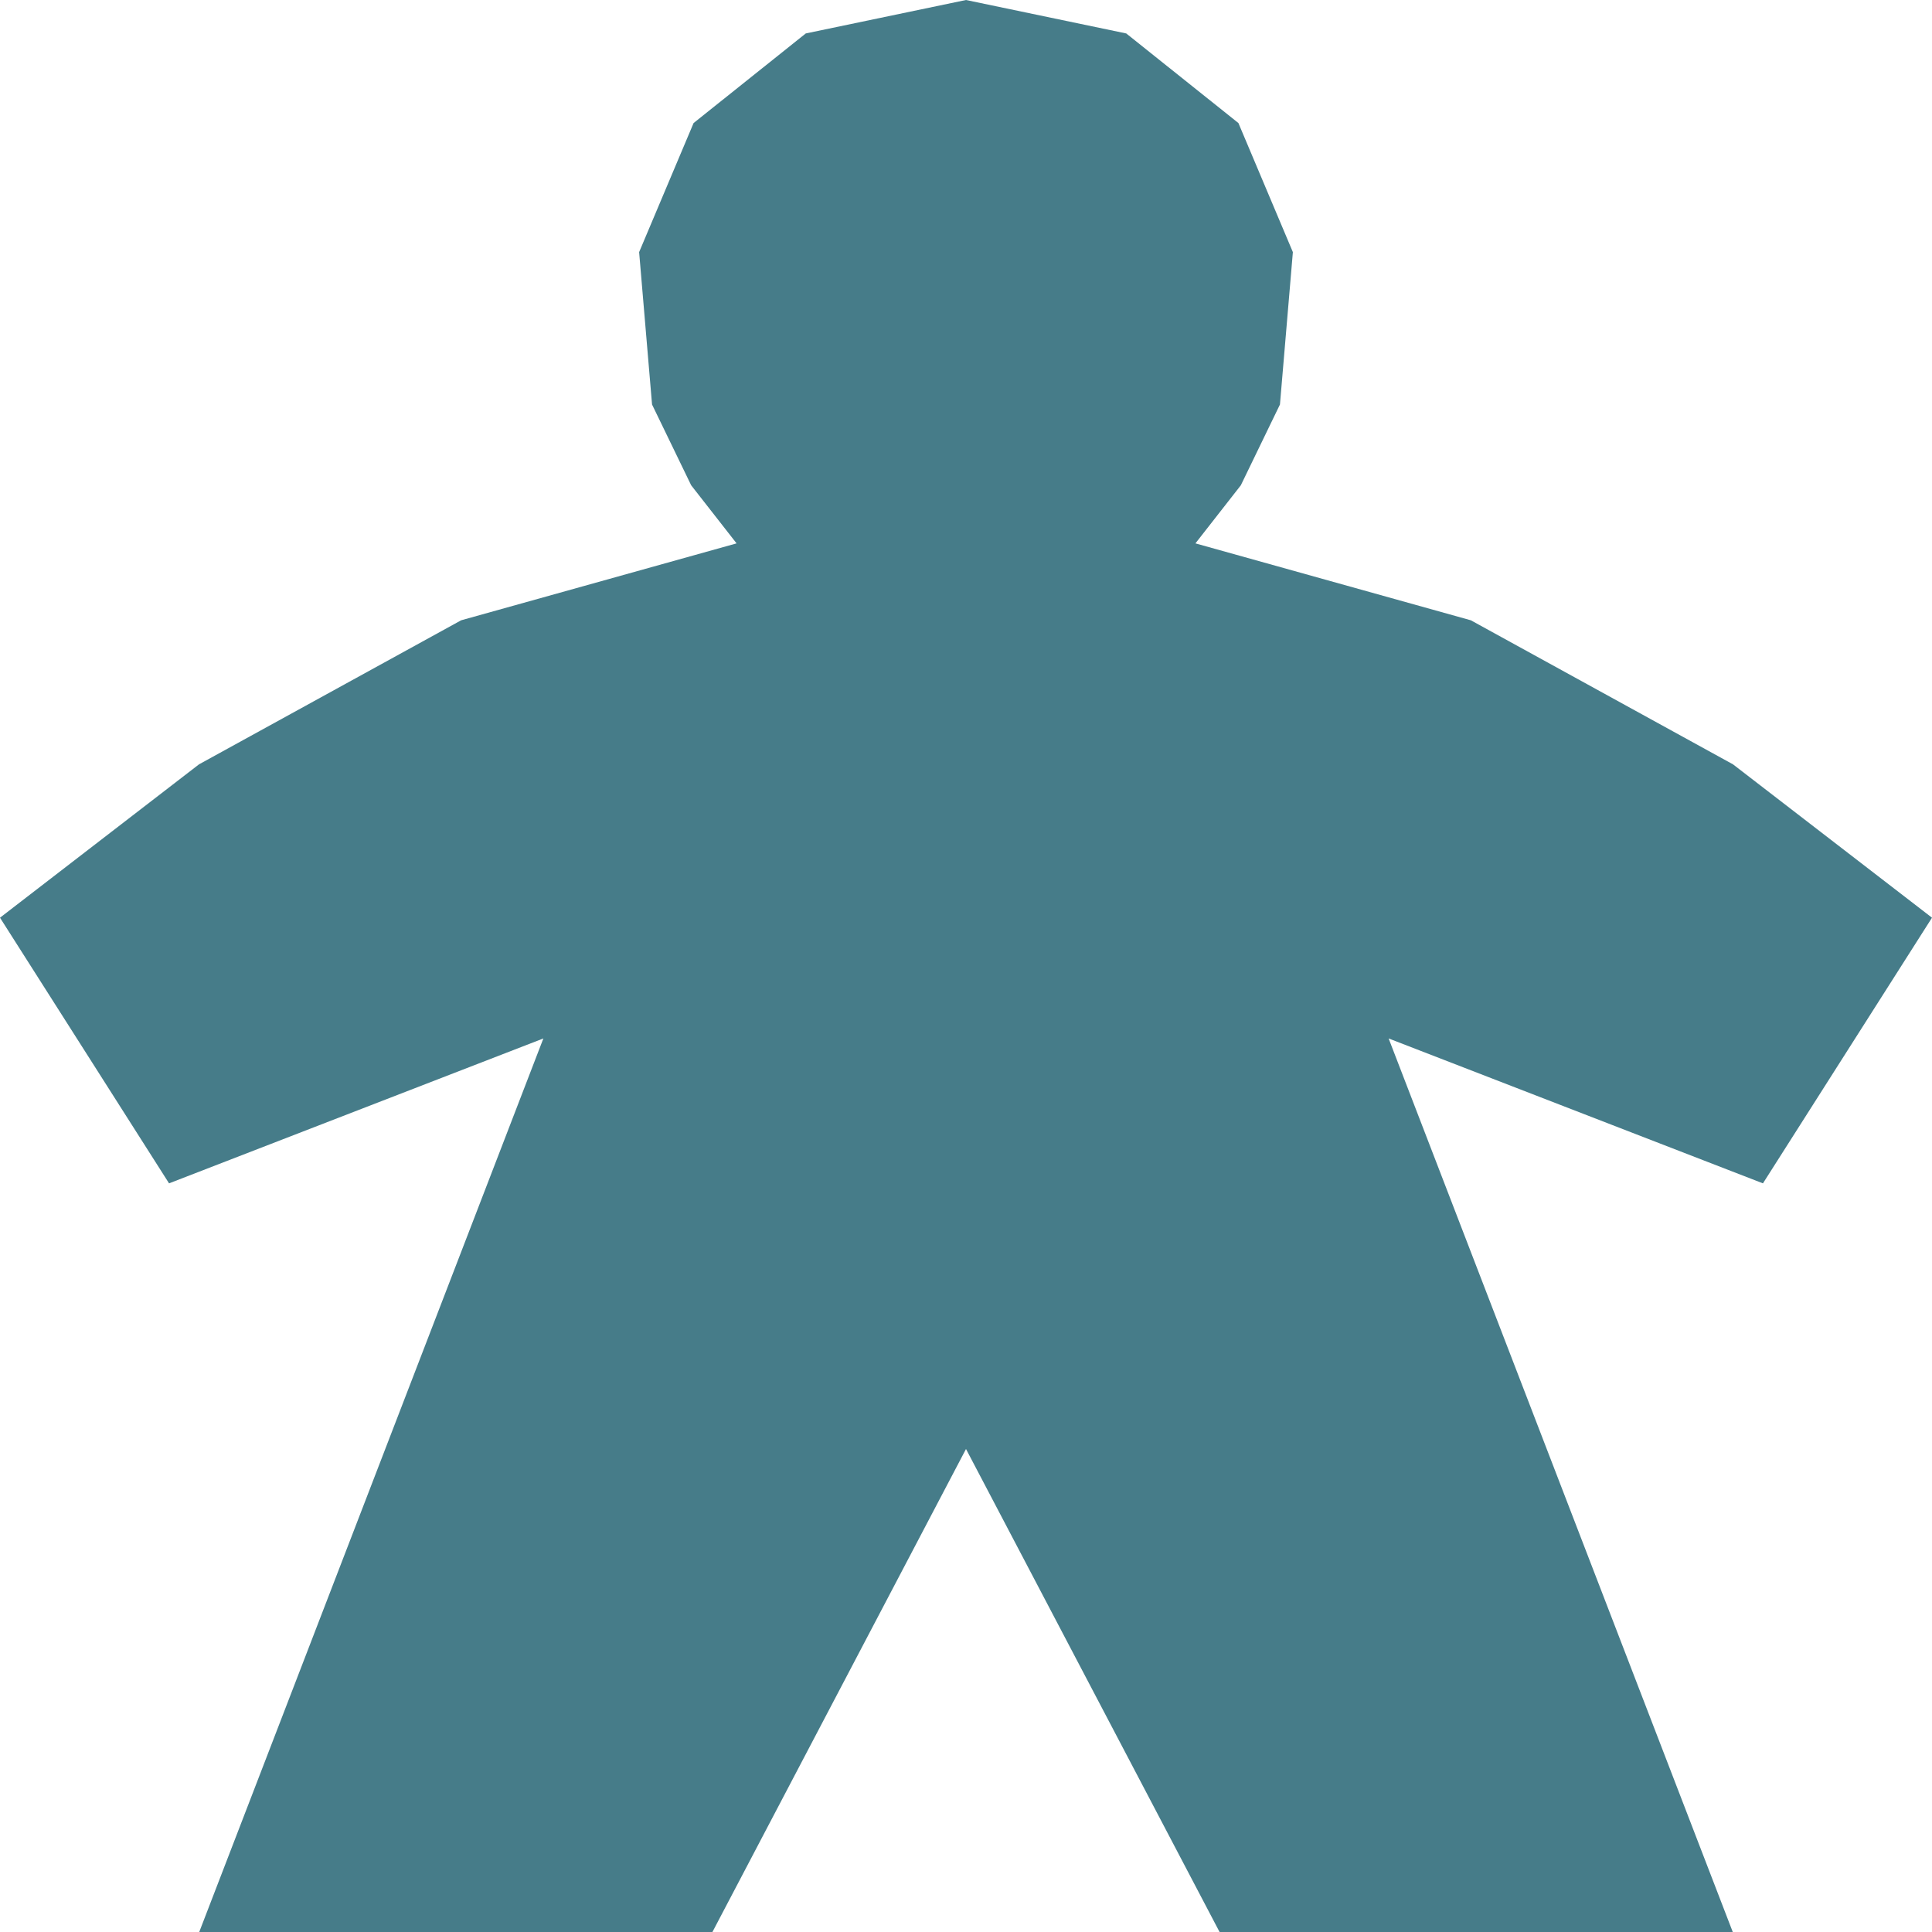
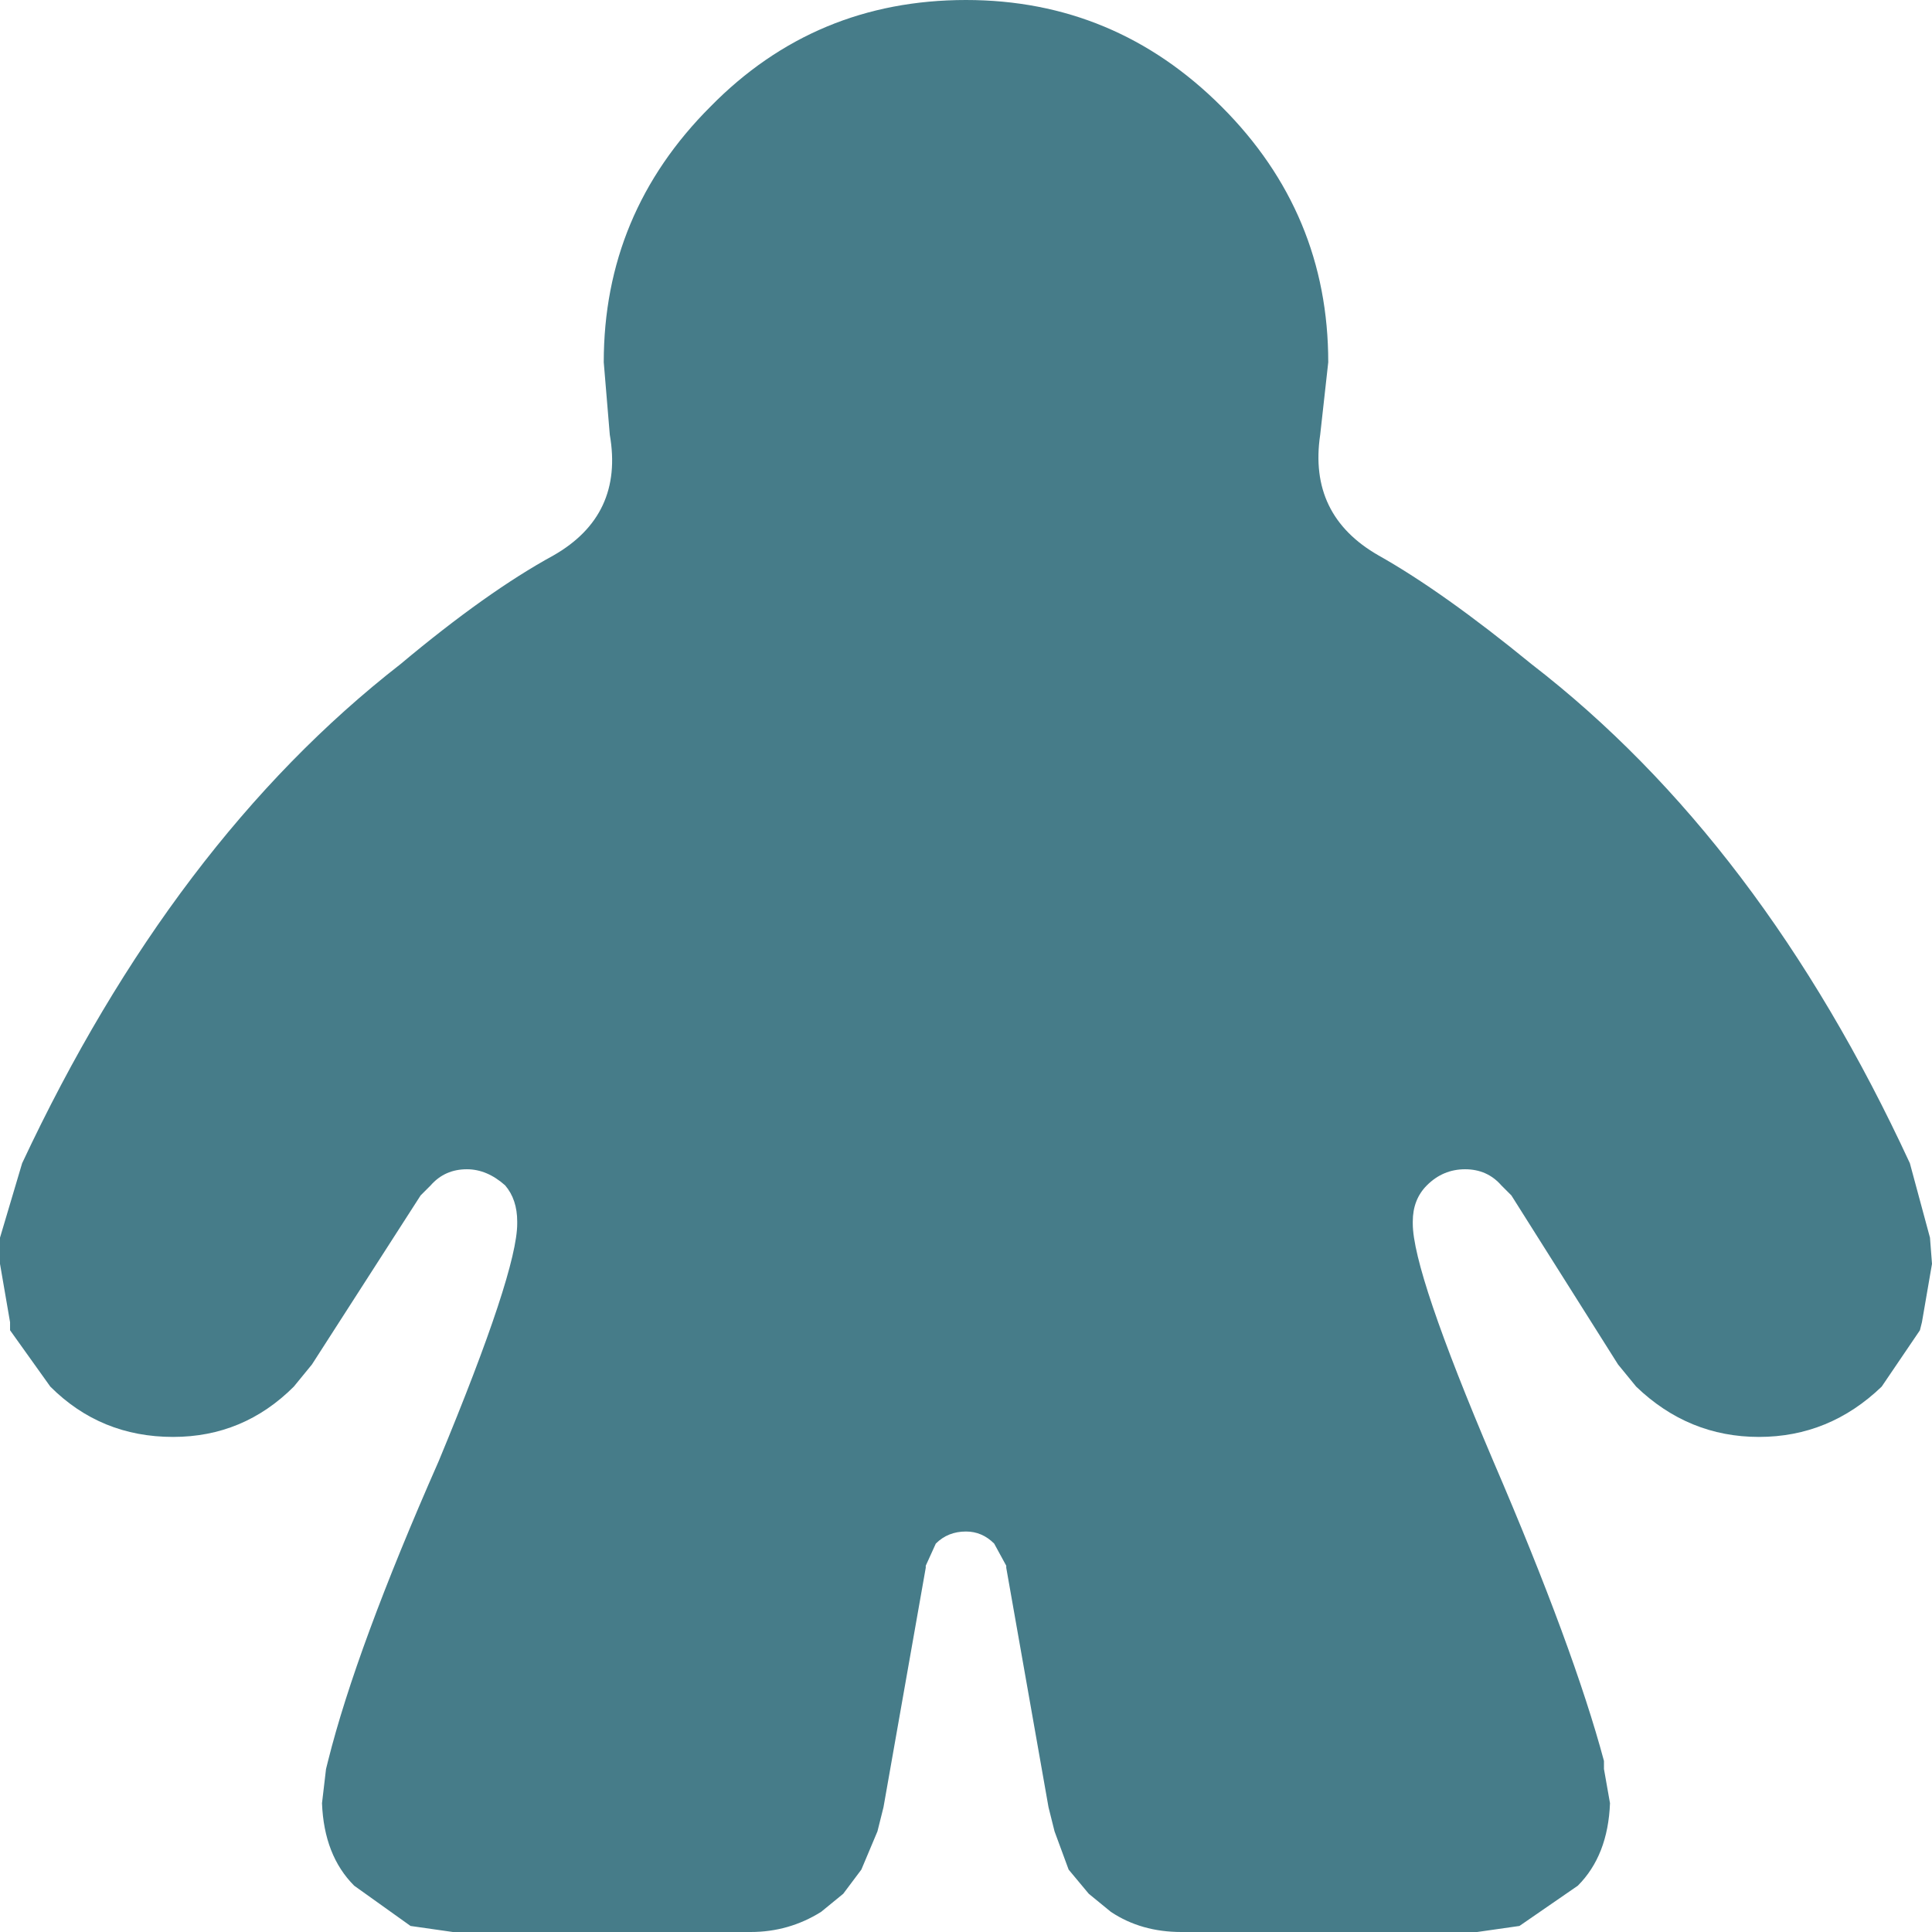
- <svg xmlns="http://www.w3.org/2000/svg" width="16mm" height="16mm" viewBox="-8 -8 16 16">
-   <polygon fill="#467c89" points="0,-8 1.327,-7.723 2.256,-6.981 2.707,-5.912 2.6,-4.65 2.276,-3.981 1.9,-3.5 4.181,-2.863 6.352,-1.67 8,-0.4 6.6,1.8 3.5,0.6 6.35,8 2.1,8 0,4 -2.1,8 -6.35,8 -3.5,0.6 -6.6,1.8 -8,-0.4 -6.352,-1.67 -4.181,-2.863 -1.9,-3.5 -2.276,-3.981 -2.6,-4.65 -2.707,-5.912 -2.256,-6.981 -1.327,-7.723" />
+ <svg xmlns="http://www.w3.org/2000/svg" width="16mm" height="16mm" viewBox="-24 -24 48 48">
+   <path fill="#467c89" d="M-23.45 4.9 Q-19.7 -3.1 -14.05 -7.5 -11.9 -9.3 -10.25 -10.2 -8.5 -11.2 -8.85 -13.2 L-9 -15 Q-9 -18.7 -6.35 -21.35 -3.75 -24 0 -24 3.7 -24 6.35 -21.35 9 -18.7 9 -15 L8.8 -13.2 Q8.5 -11.2 10.25 -10.2 11.85 -9.3 14.05 -7.5 19.75 -3.1 23.45 4.9 L23.95 6.75 24 7.4 23.75 8.85 23.7 9.05 22.75 10.45 Q21.45 11.7 19.7 11.7 17.95 11.7 16.65 10.45 L16.2 9.9 13.55 5.7 13.45 5.6 13.3 5.45 Q12.95 5.05 12.4 5.05 11.85 5.05 11.45 5.45 11.1 5.8 11.1 6.35 L11.1 6.4 Q11.1 7.6 13.1 12.3 15.1 16.95 15.85 19.75 L15.85 19.95 16 20.8 Q15.95 22.1 15.2 22.85 L13.75 23.85 12.7 24 11.6 24 5.45 24 5.35 24 Q4.35 24 3.6 23.5 L3.05 23.05 2.55 22.45 2.2 21.5 2.05 20.9 1 14.95 1 14.9 0.7 14.35 Q0.4 14.05 0 14.05 -0.45 14.05 -0.75 14.35 L-1 14.9 -1 14.95 -2.05 20.9 -2.2 21.5 -2.6 22.45 -3.05 23.05 -3.6 23.5 Q-4.4 24 -5.35 24 L-5.45 24 -11.6 24 -12.75 24 -13.8 23.85 -15.2 22.85 Q-15.95 22.1 -16 20.8 L-15.9 19.95 -15.85 19.75 Q-15.15 16.95 -13.1 12.3 -11.15 7.6 -11.15 6.4 L-11.15 6.35 Q-11.15 5.8 -11.45 5.45 -11.9 5.05 -12.4 5.05 -12.95 5.05 -13.3 5.45 L-13.45 5.6 -13.55 5.7 -16.25 9.9 -16.7 10.45 Q-17.95 11.7 -19.7 11.7 -21.5 11.7 -22.75 10.45 L-23.75 9.05 -23.75 8.85 -24 7.4 -24 6.75 -23.45 4.9" />
</svg>
